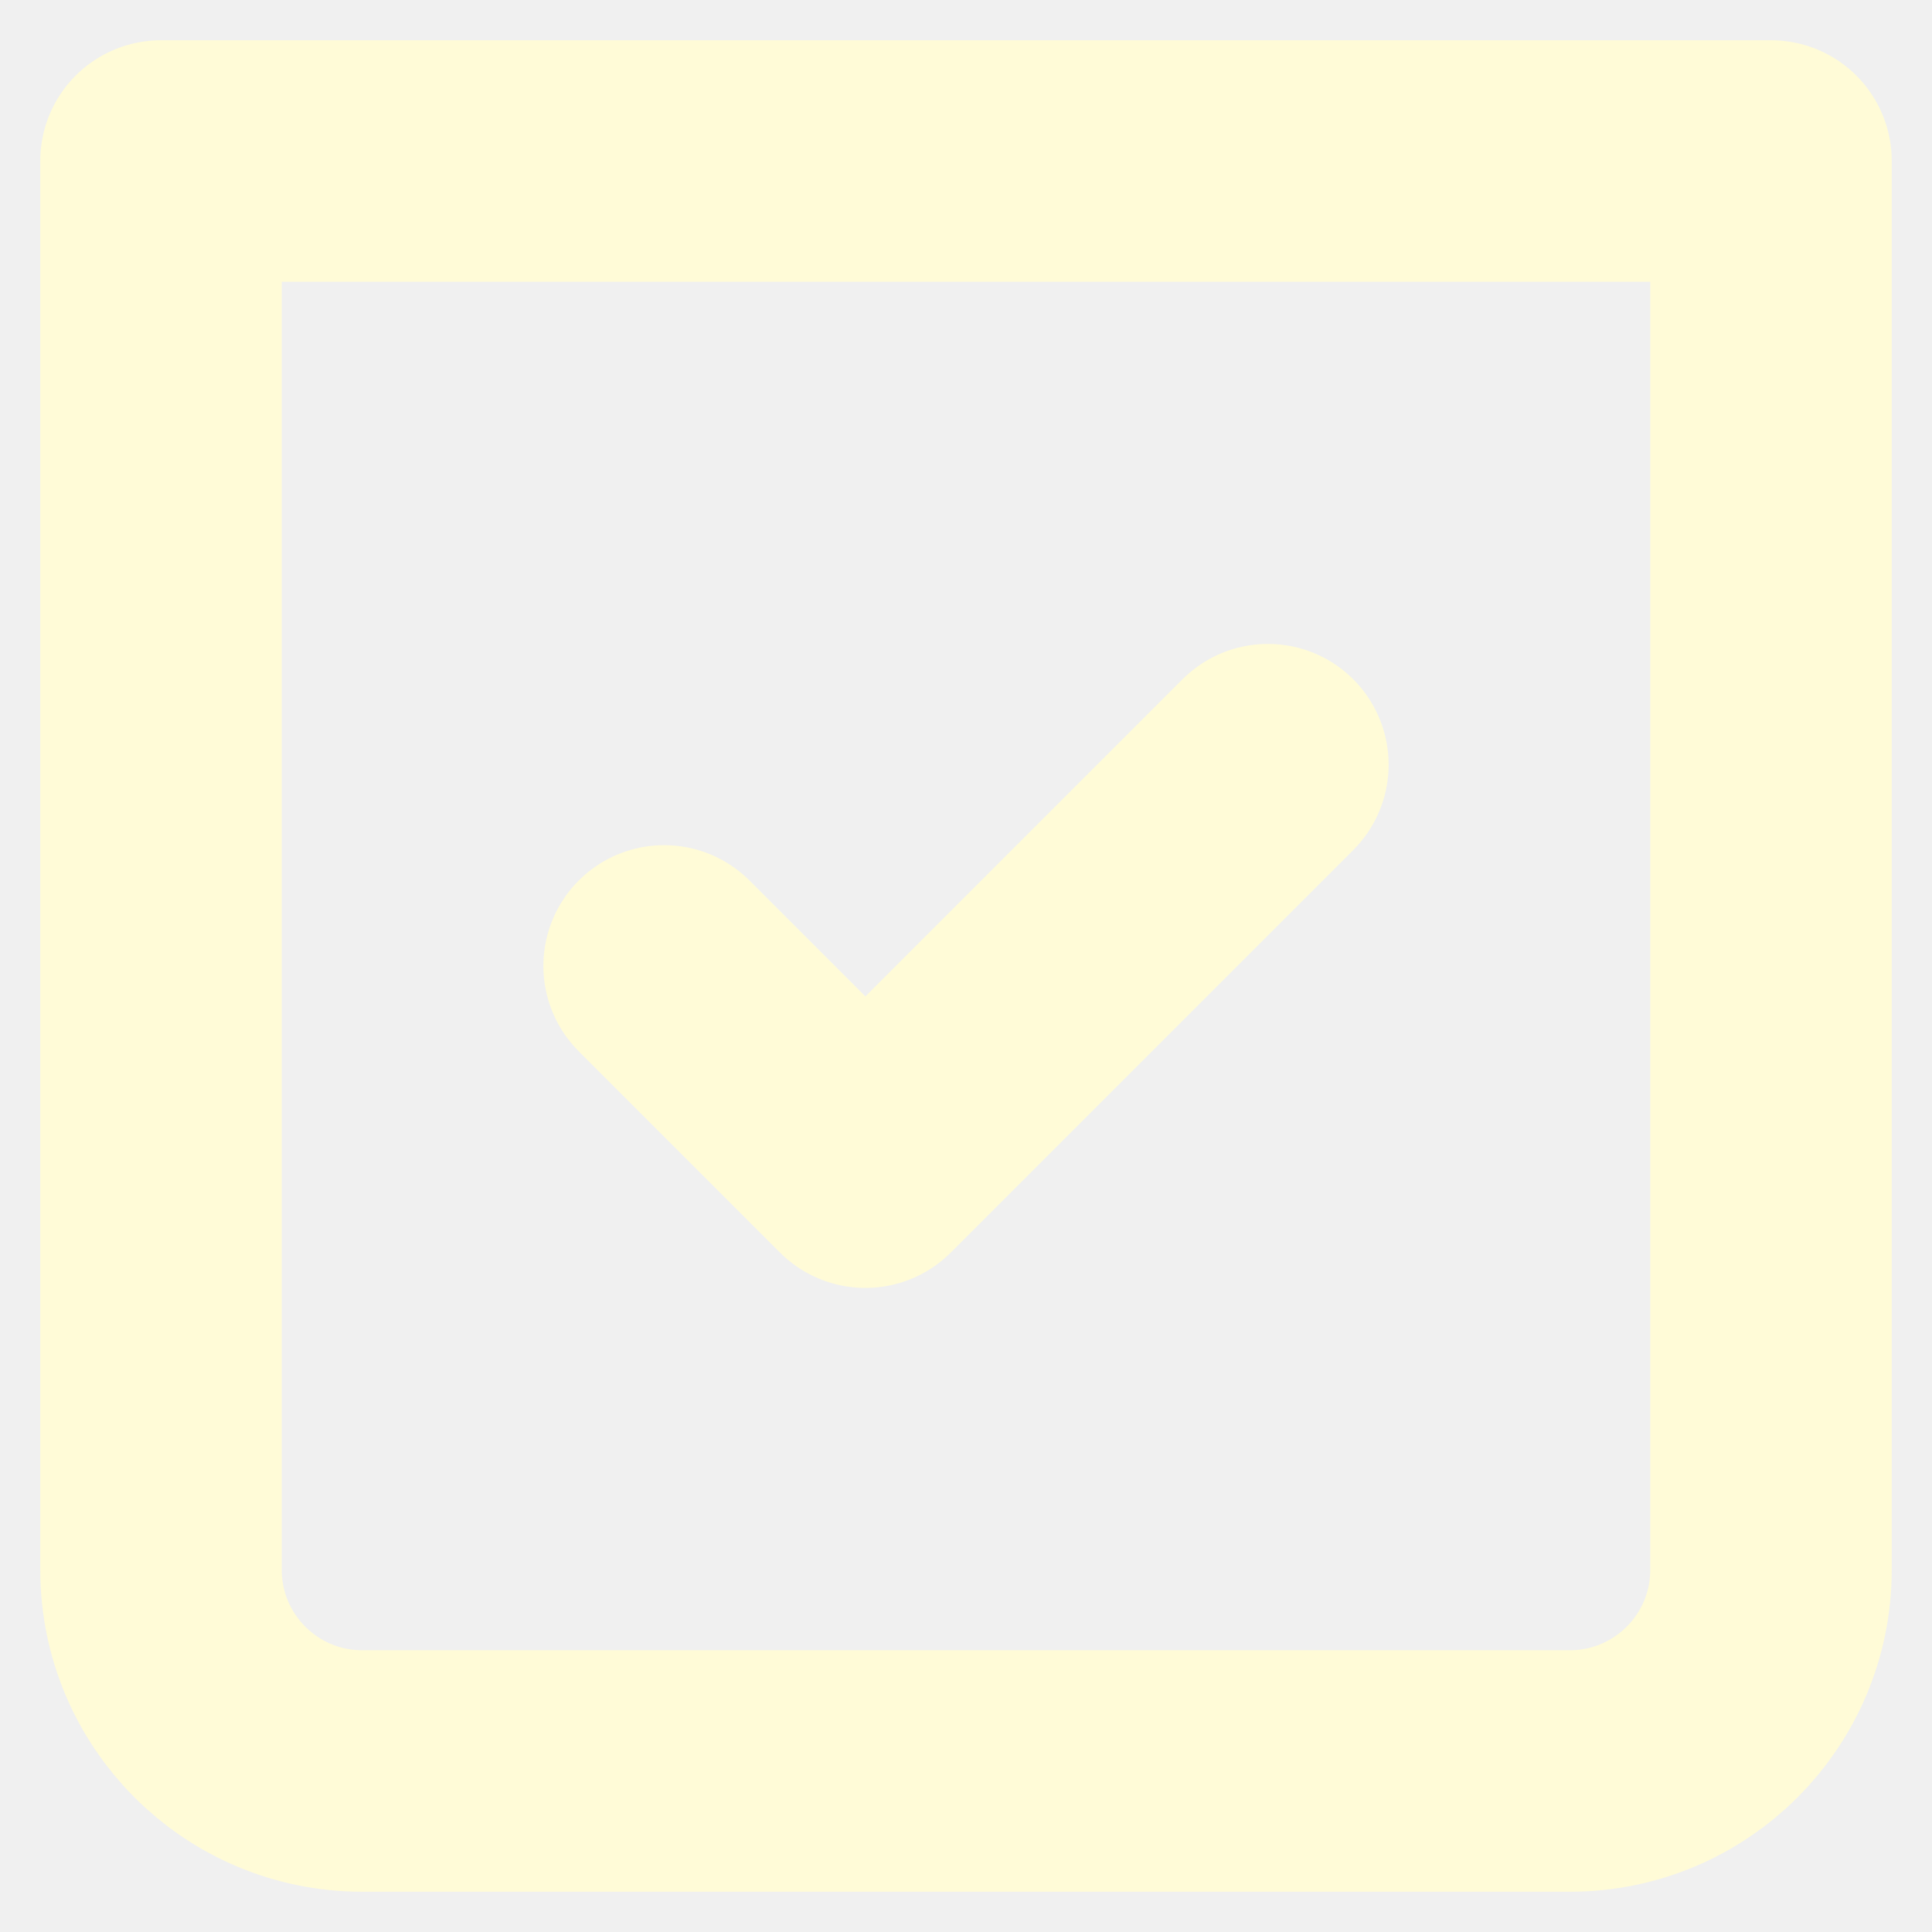
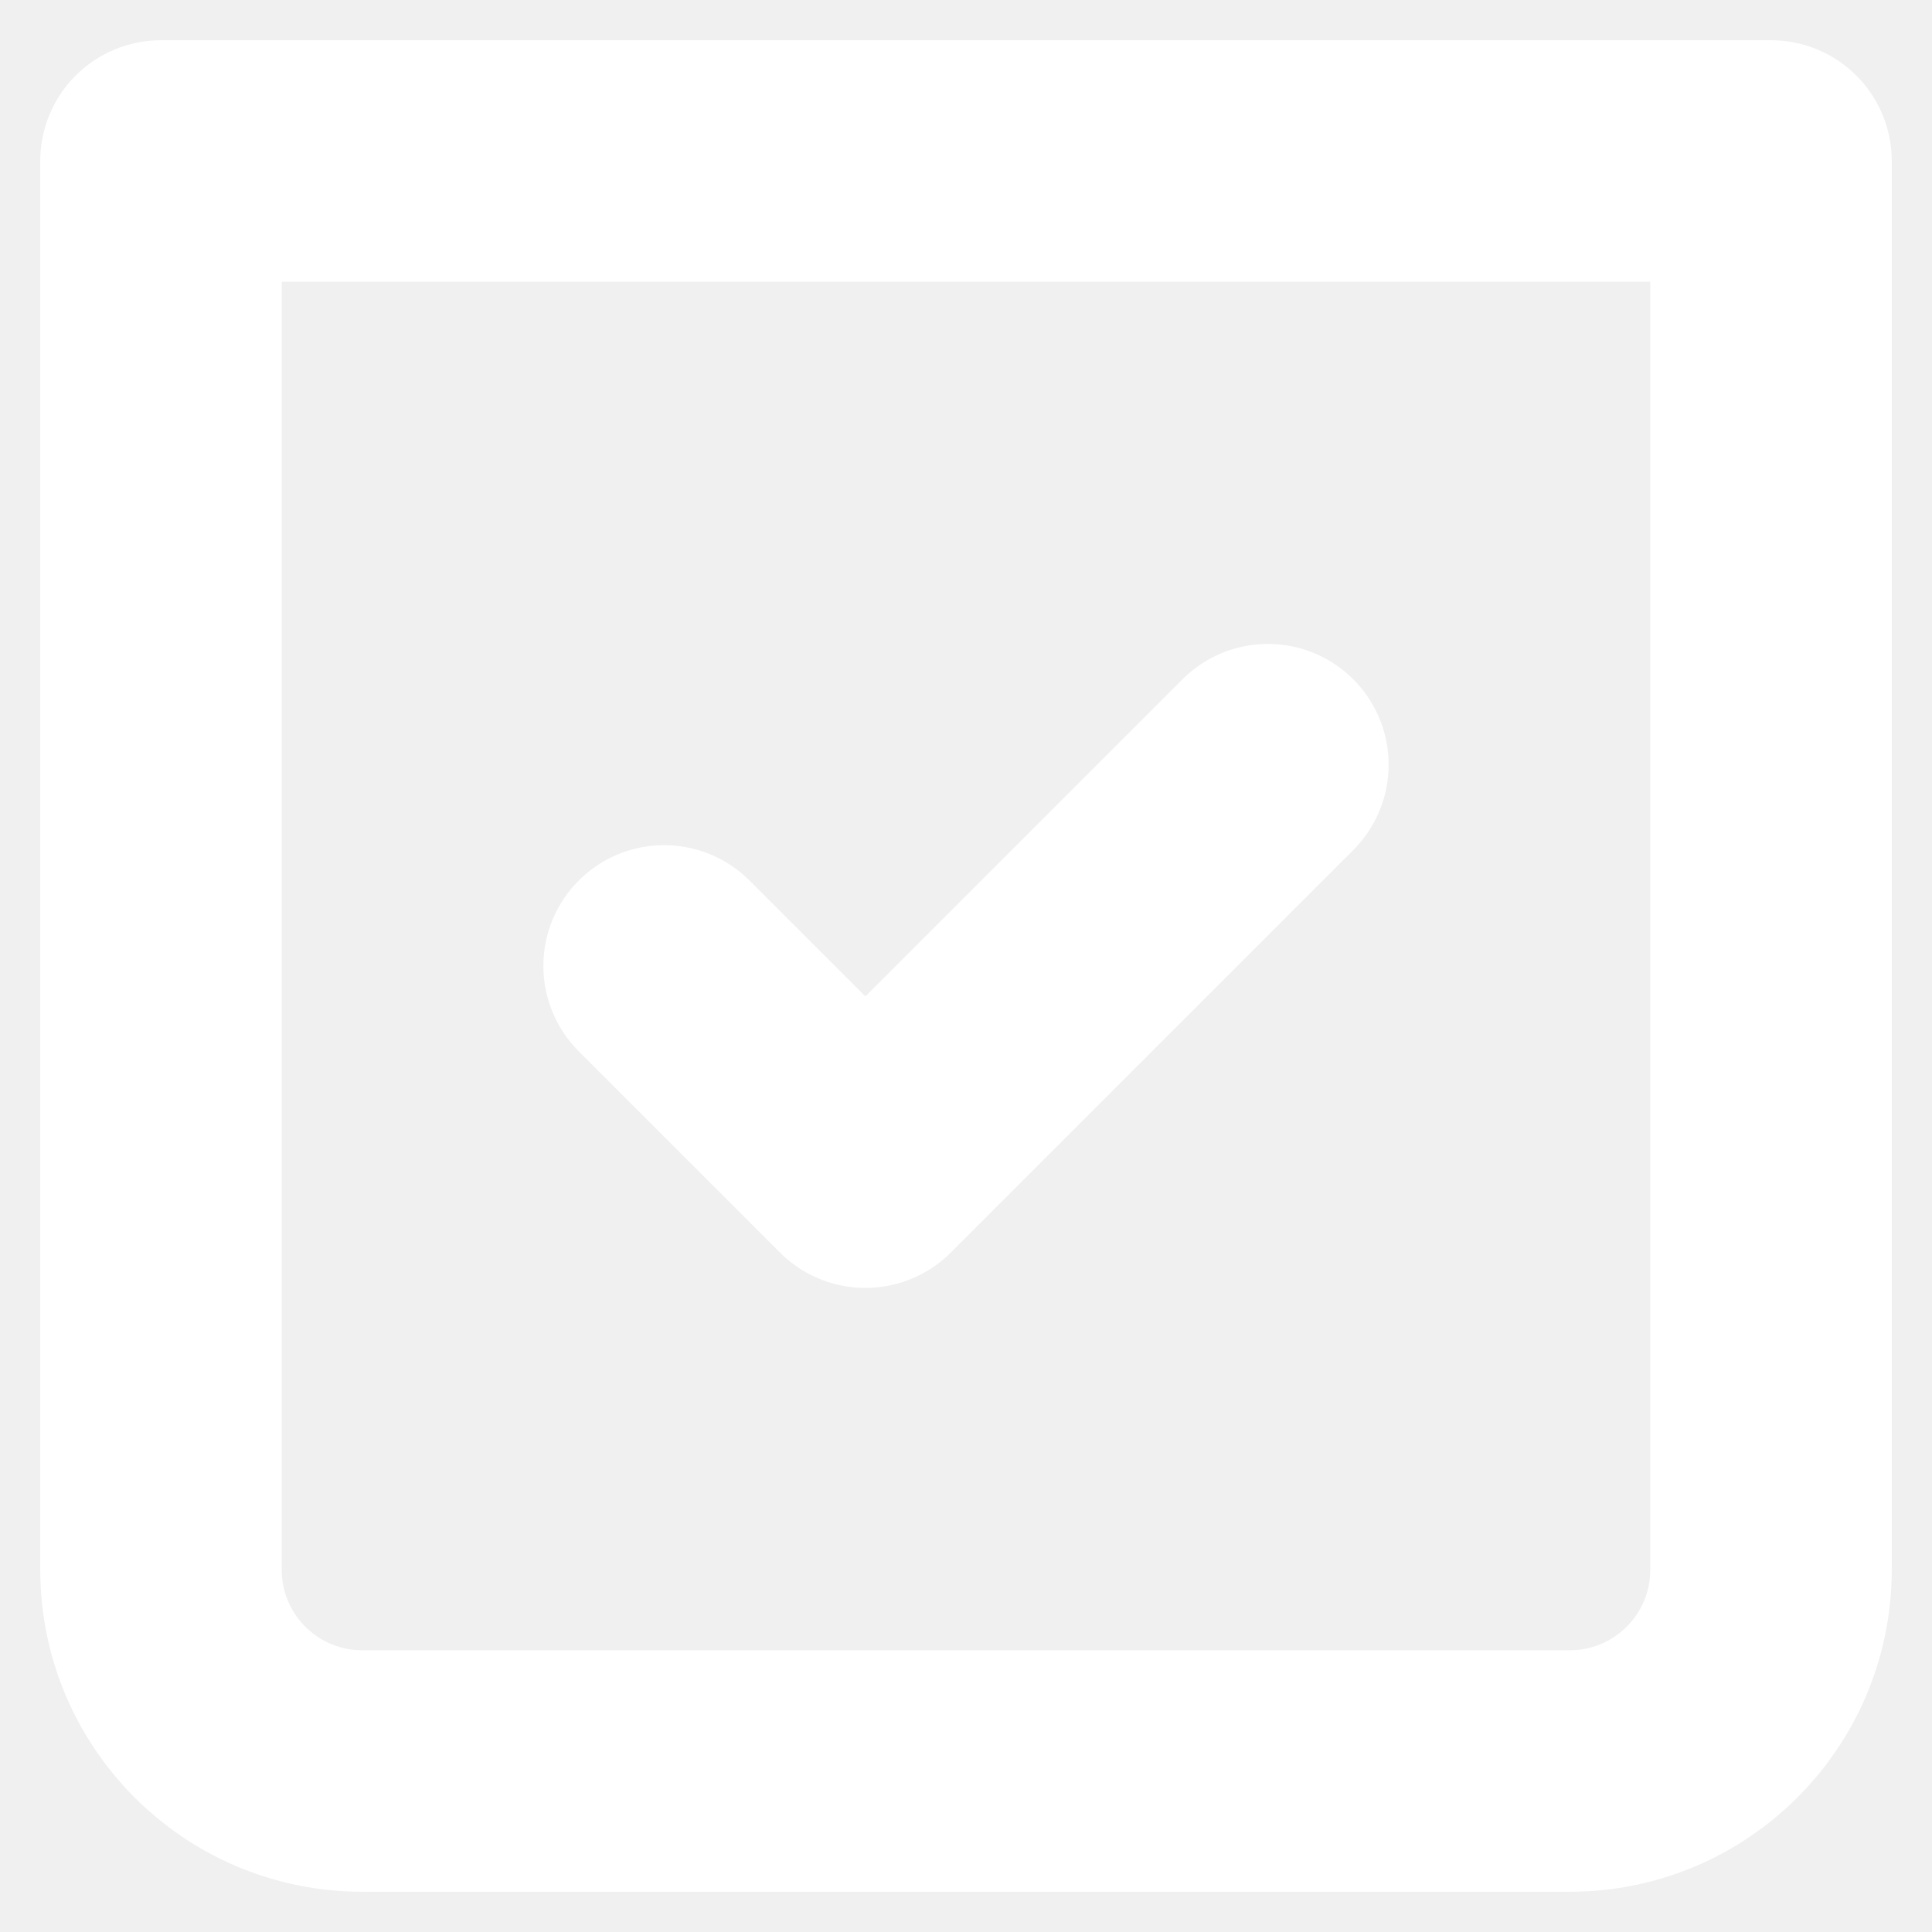
<svg xmlns="http://www.w3.org/2000/svg" width="24" height="24" viewBox="0 0 24 24" fill="none">
-   <path d="M15.75 9.499L10.75 14.499L8.25 11.999M2 2H22V19.5C22 20.881 20.881 22 19.5 22H4.5C3.119 22 2 20.881 2 19.5V2Z" stroke="#FFFBD7" stroke-width="3" stroke-linecap="round" stroke-linejoin="round" />
+   <path d="M15.75 9.499L10.75 14.499L8.25 11.999M2 2H22V19.5C22 20.881 20.881 22 19.5 22H4.5C3.119 22 2 20.881 2 19.5V2Z" stroke="#FFF" stroke-width="3" stroke-linecap="round" stroke-linejoin="round" />
</svg>
